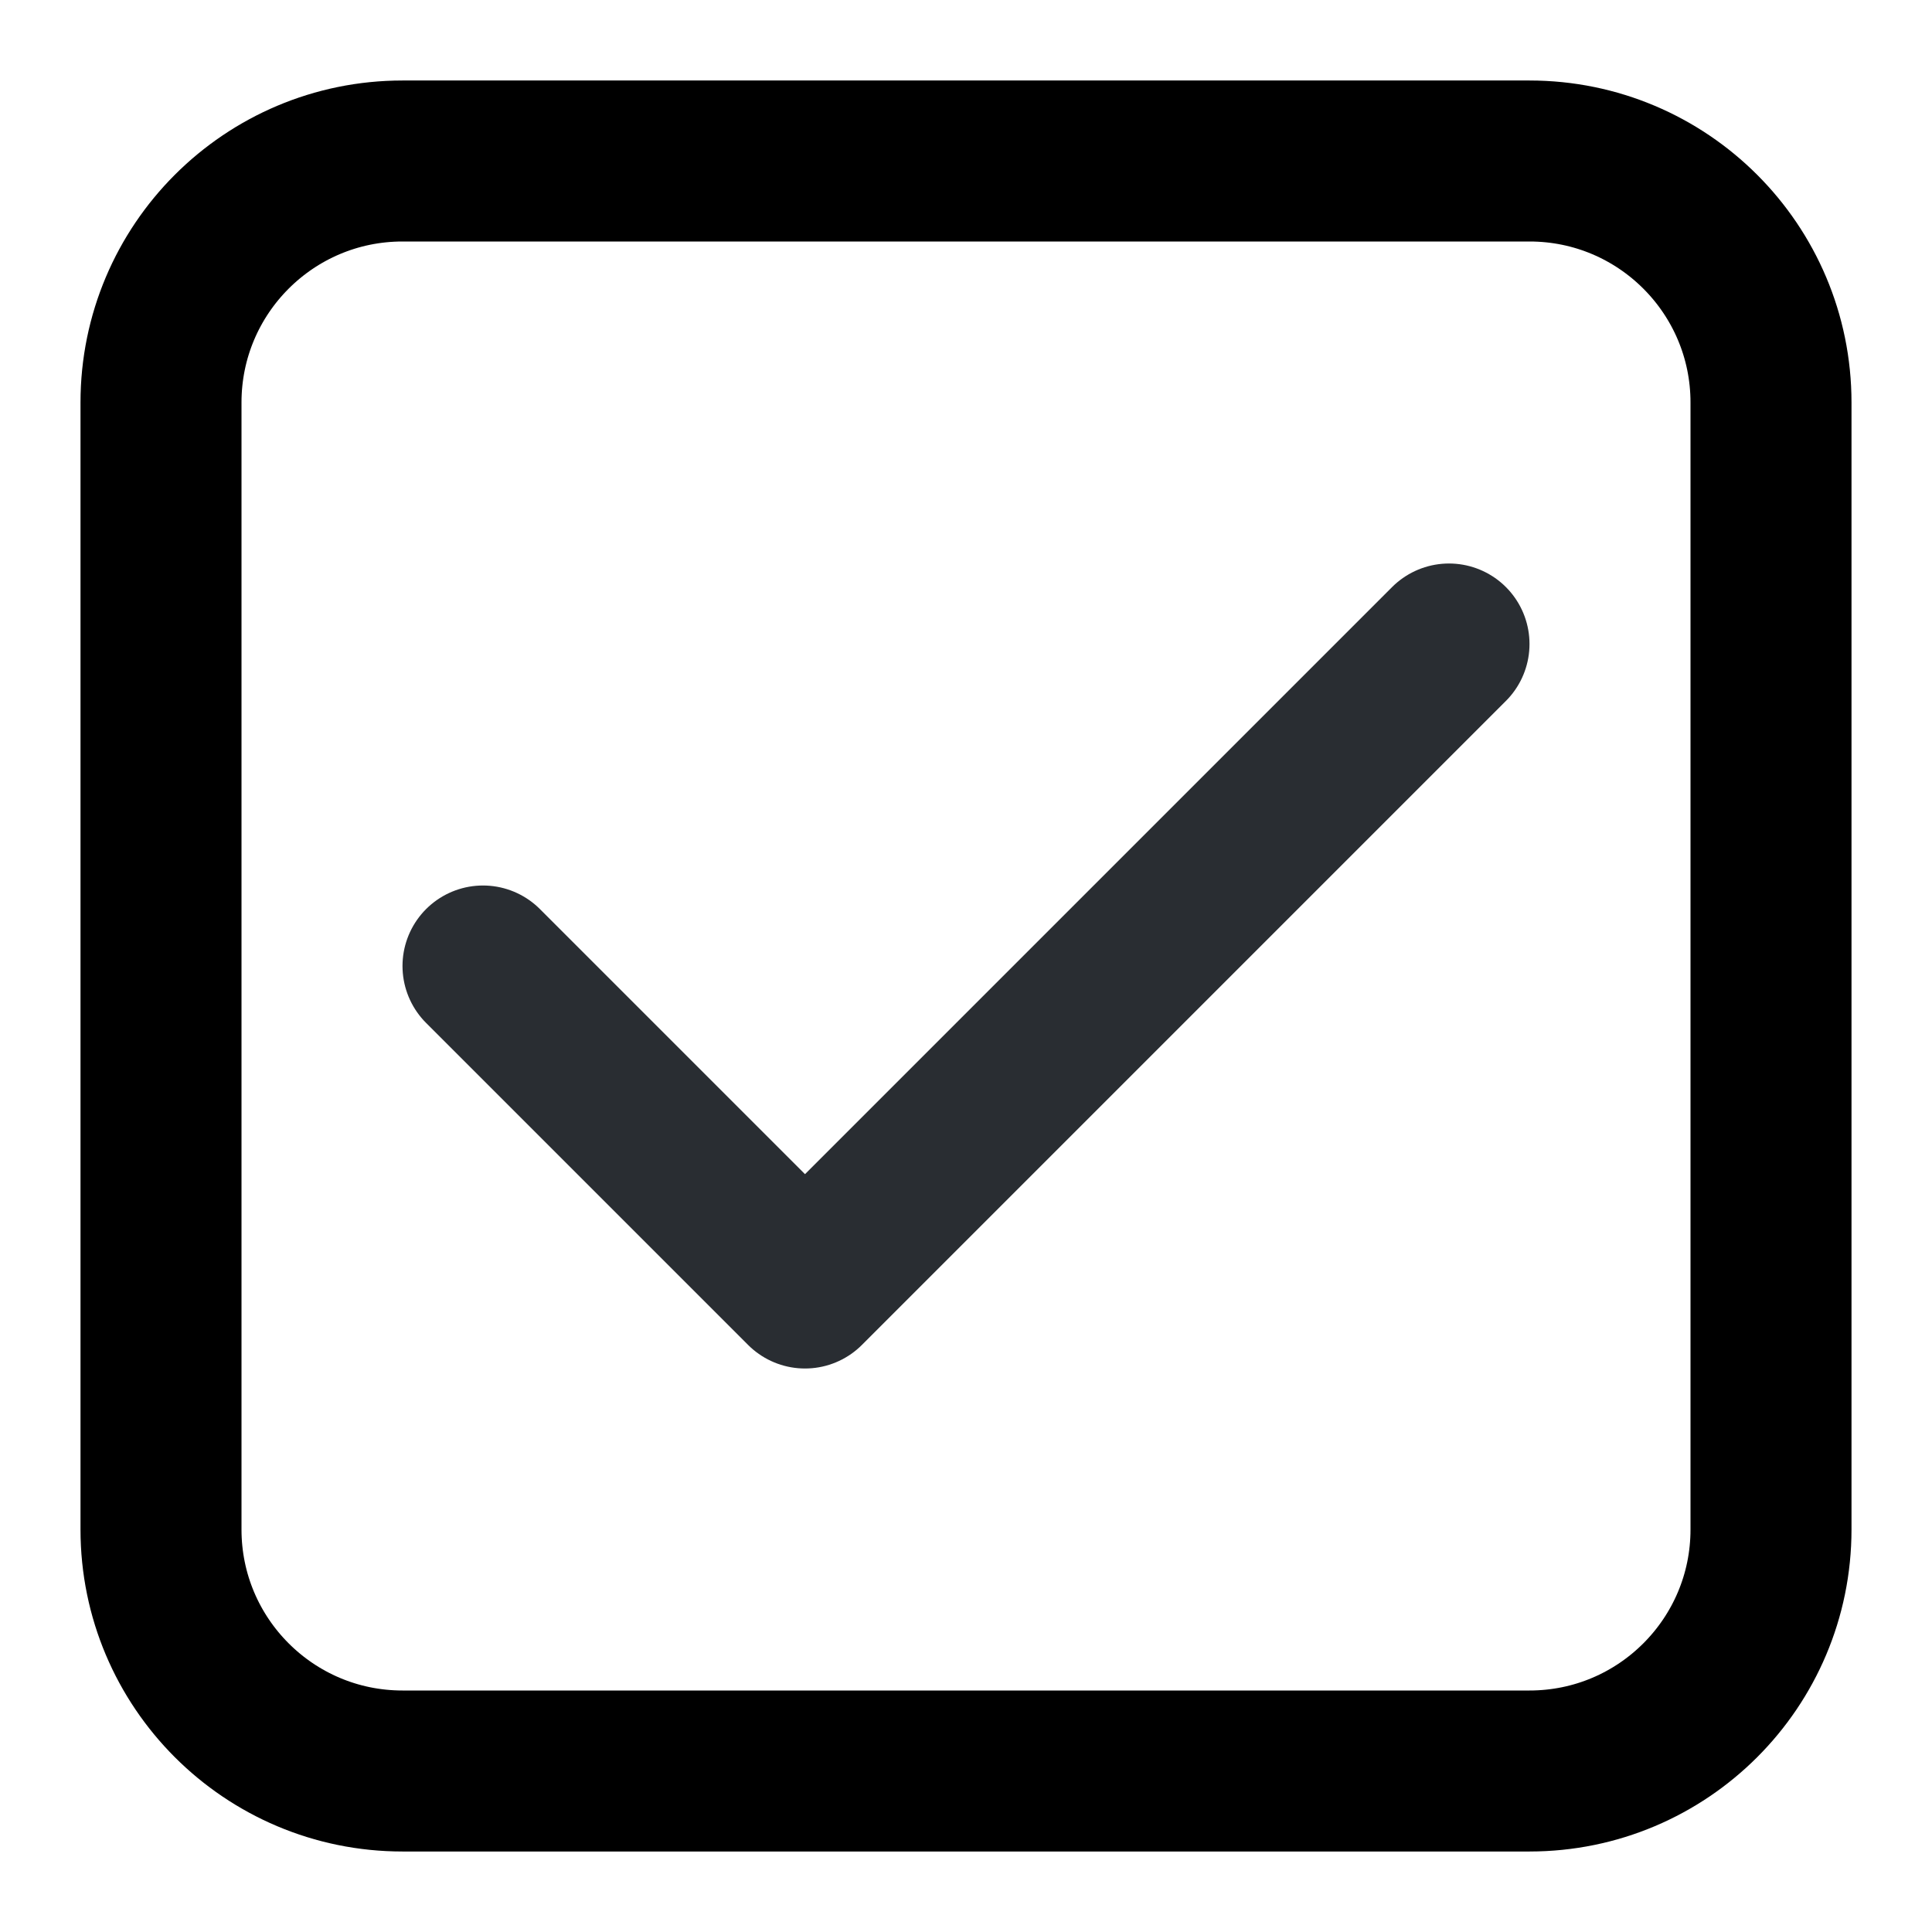
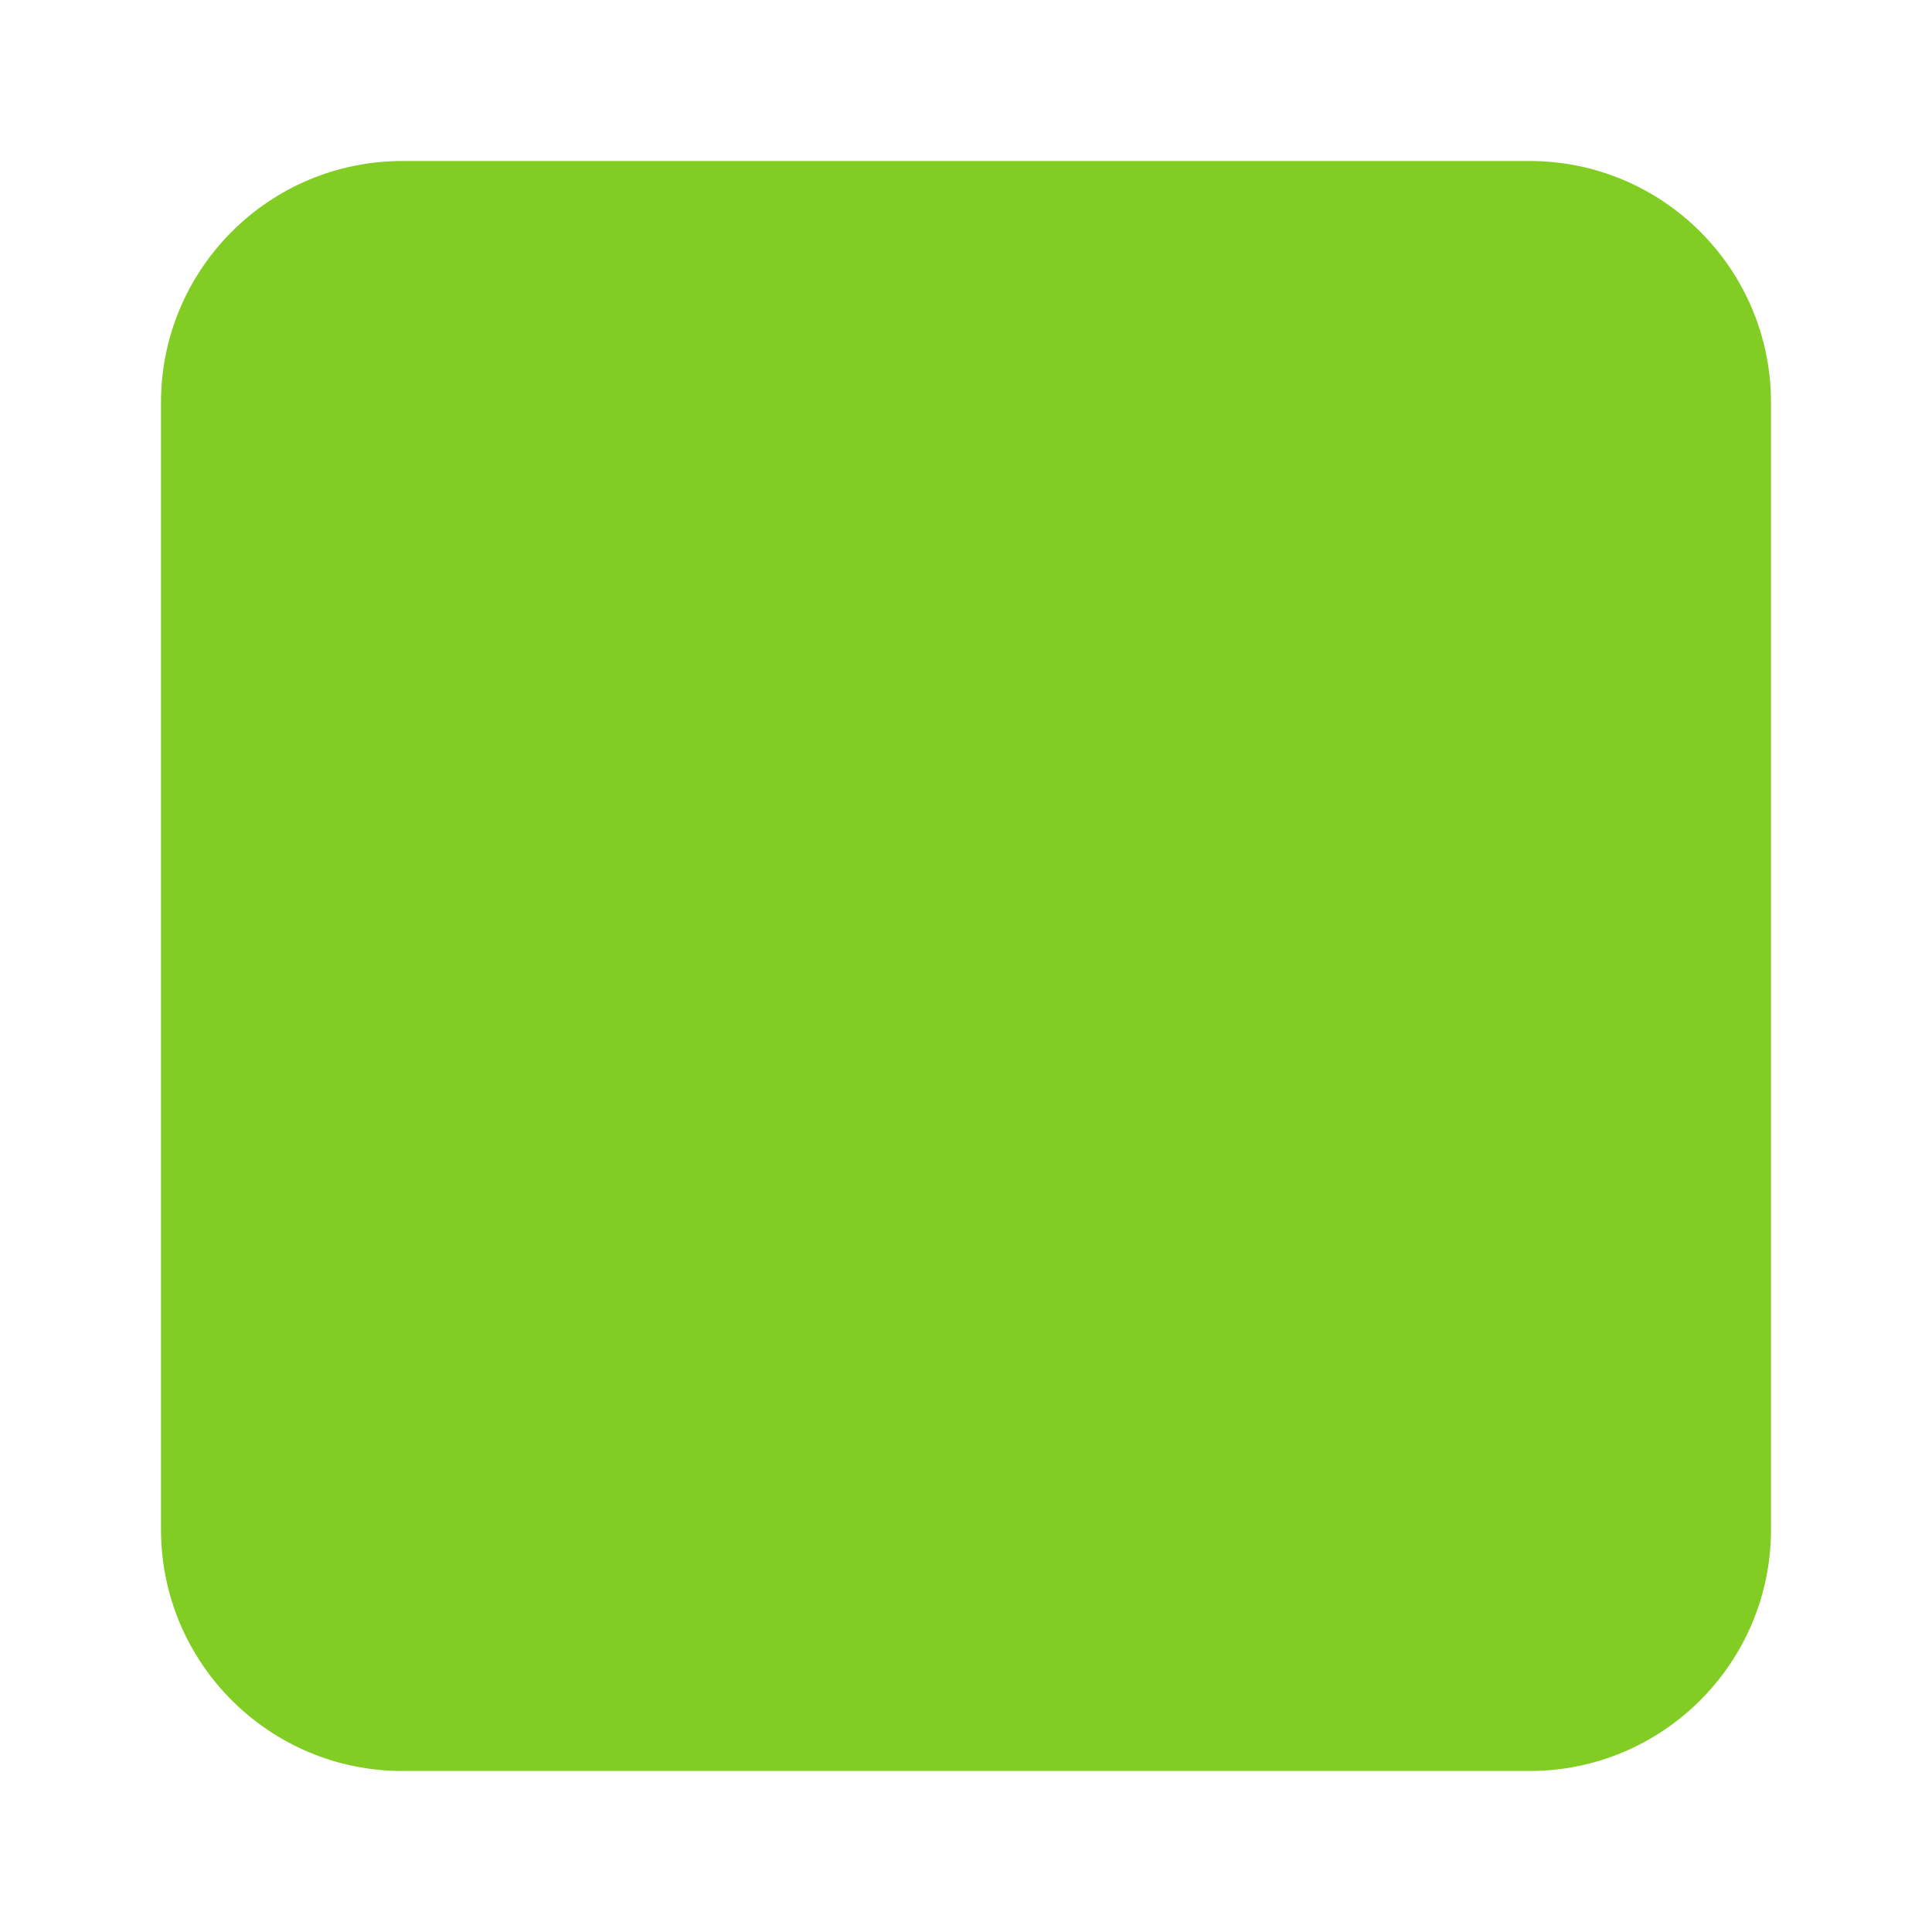
- <svg xmlns="http://www.w3.org/2000/svg" viewBox="0 0 24 24" width="18" height="18" fill="none" stroke="#292D32" stroke-width="2" stroke-linecap="round" stroke-linejoin="round">
-   <rect x="2" y="2" width="20" height="20" rx="3" stroke="currentColor" />
-   <path d="M6 12l4 4 8-8" />
+ <svg xmlns="http://www.w3.org/2000/svg" viewBox="0 0 24 24" width="18" height="18" fill="none" stroke-width="2" stroke-linecap="round" stroke-linejoin="round">
+   <rect x="2" y="2" width="20" height="20" rx="3" fill="#82CD23" />
</svg>
